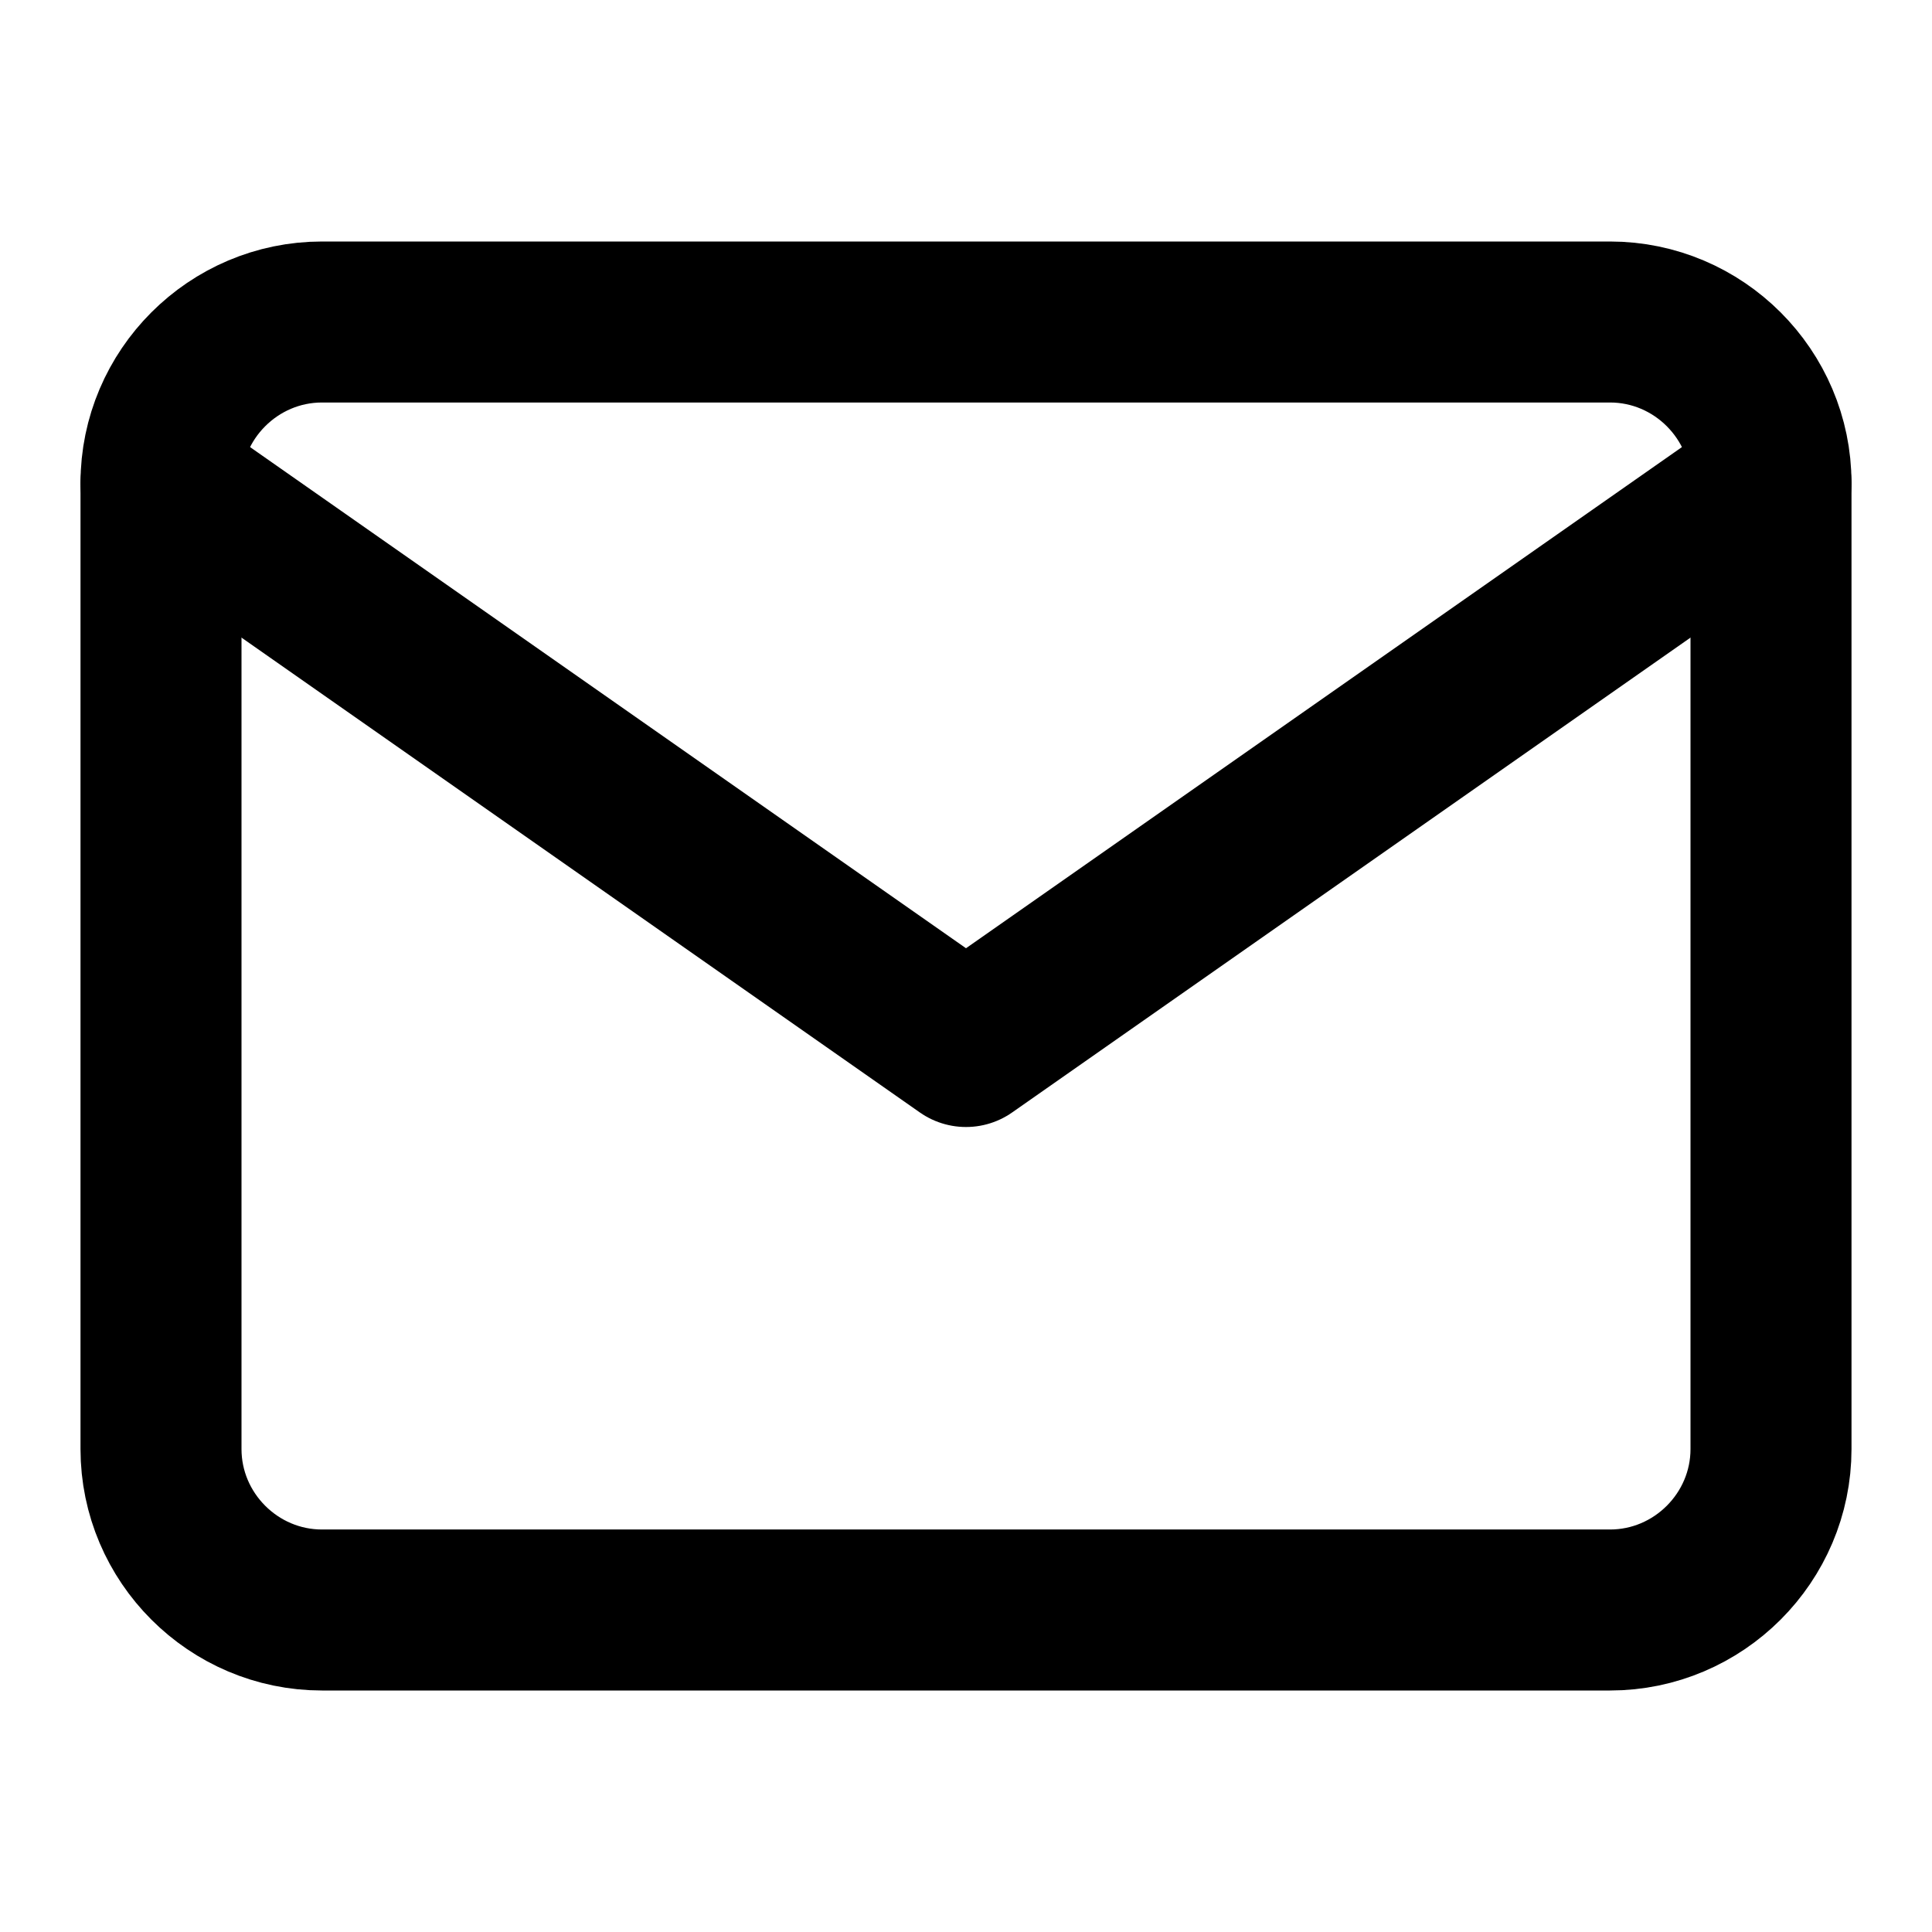
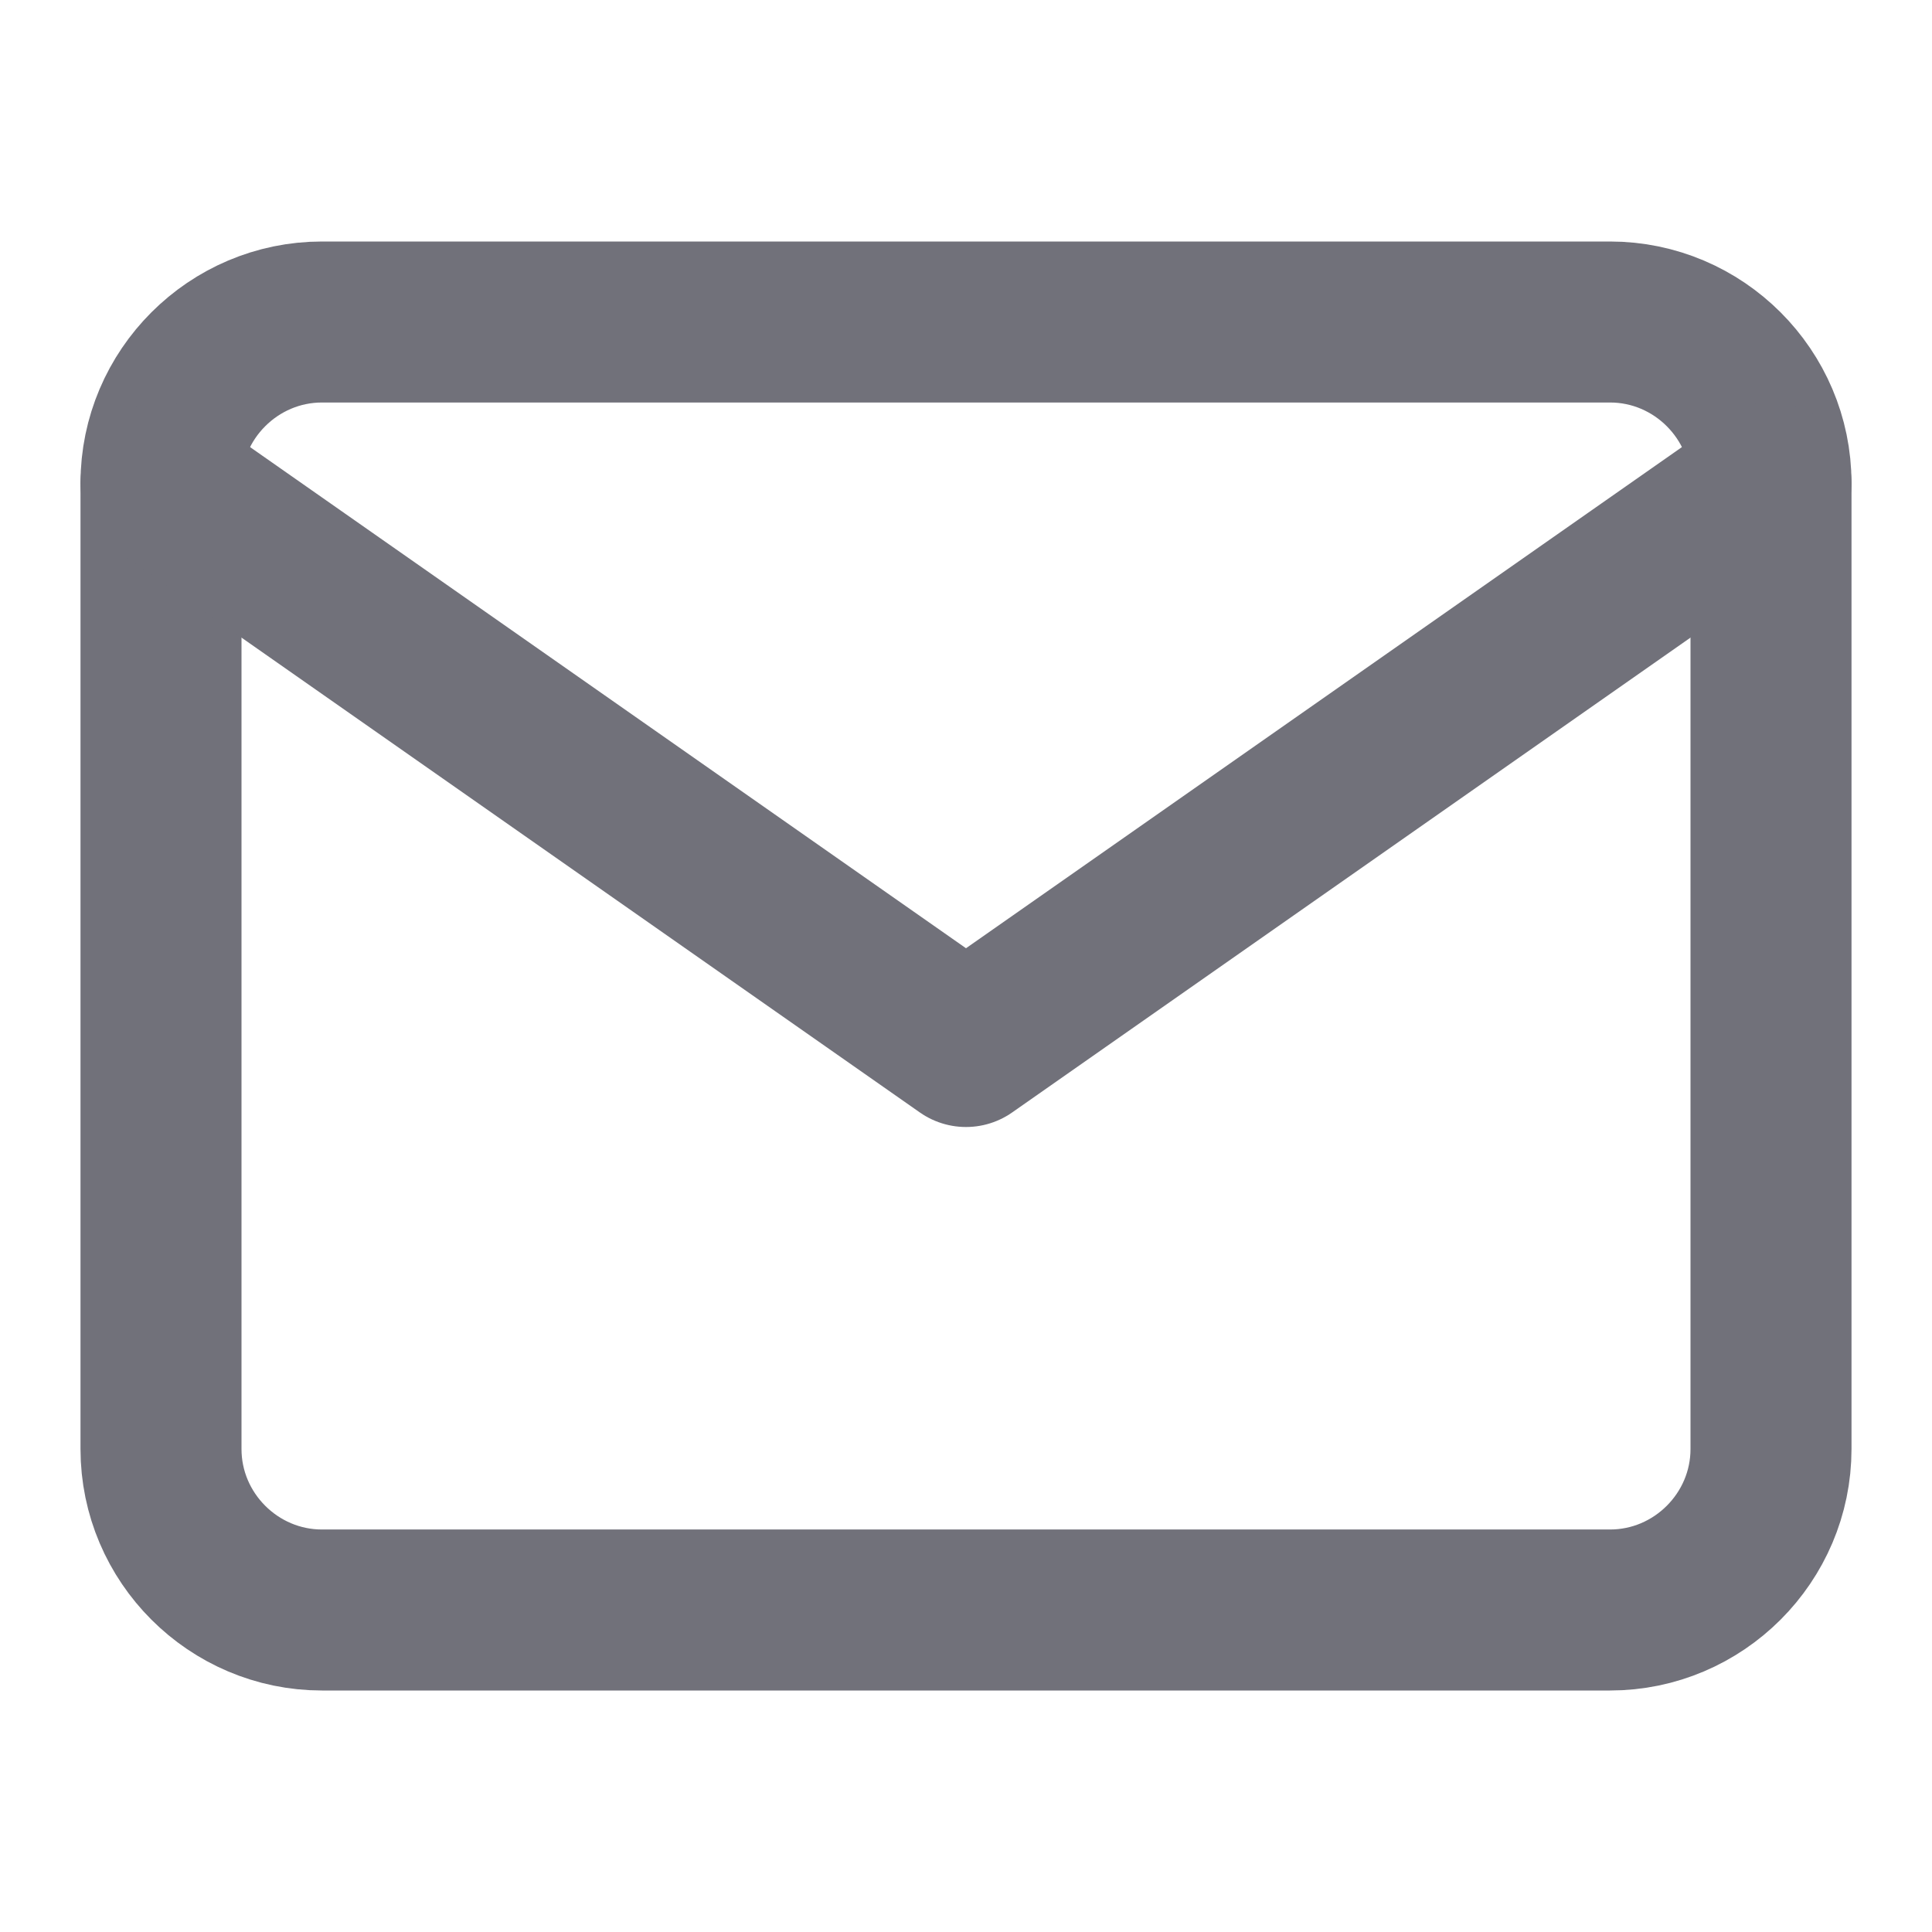
- <svg xmlns="http://www.w3.org/2000/svg" width="50" height="50" viewBox="0 0 24 24" fill="none" stroke="currentColor" stroke-width="2" stroke-linecap="round" stroke-linejoin="round" class="feather feather-mail">
+ <svg xmlns="http://www.w3.org/2000/svg" width="50" height="50" viewBox="0 0 24 24" fill="none" stroke="rgb(113,113,122)" stroke-width="2" stroke-linecap="round" stroke-linejoin="round" class="feather feather-mail">
  <path d="M4 4h16c1.1 0 2 .9 2 2v12c0 1.1-.9 2-2 2H4c-1.1 0-2-.9-2-2V6c0-1.1.9-2 2-2z" />
  <polyline points="22,6 12,13 2,6" />
</svg>
